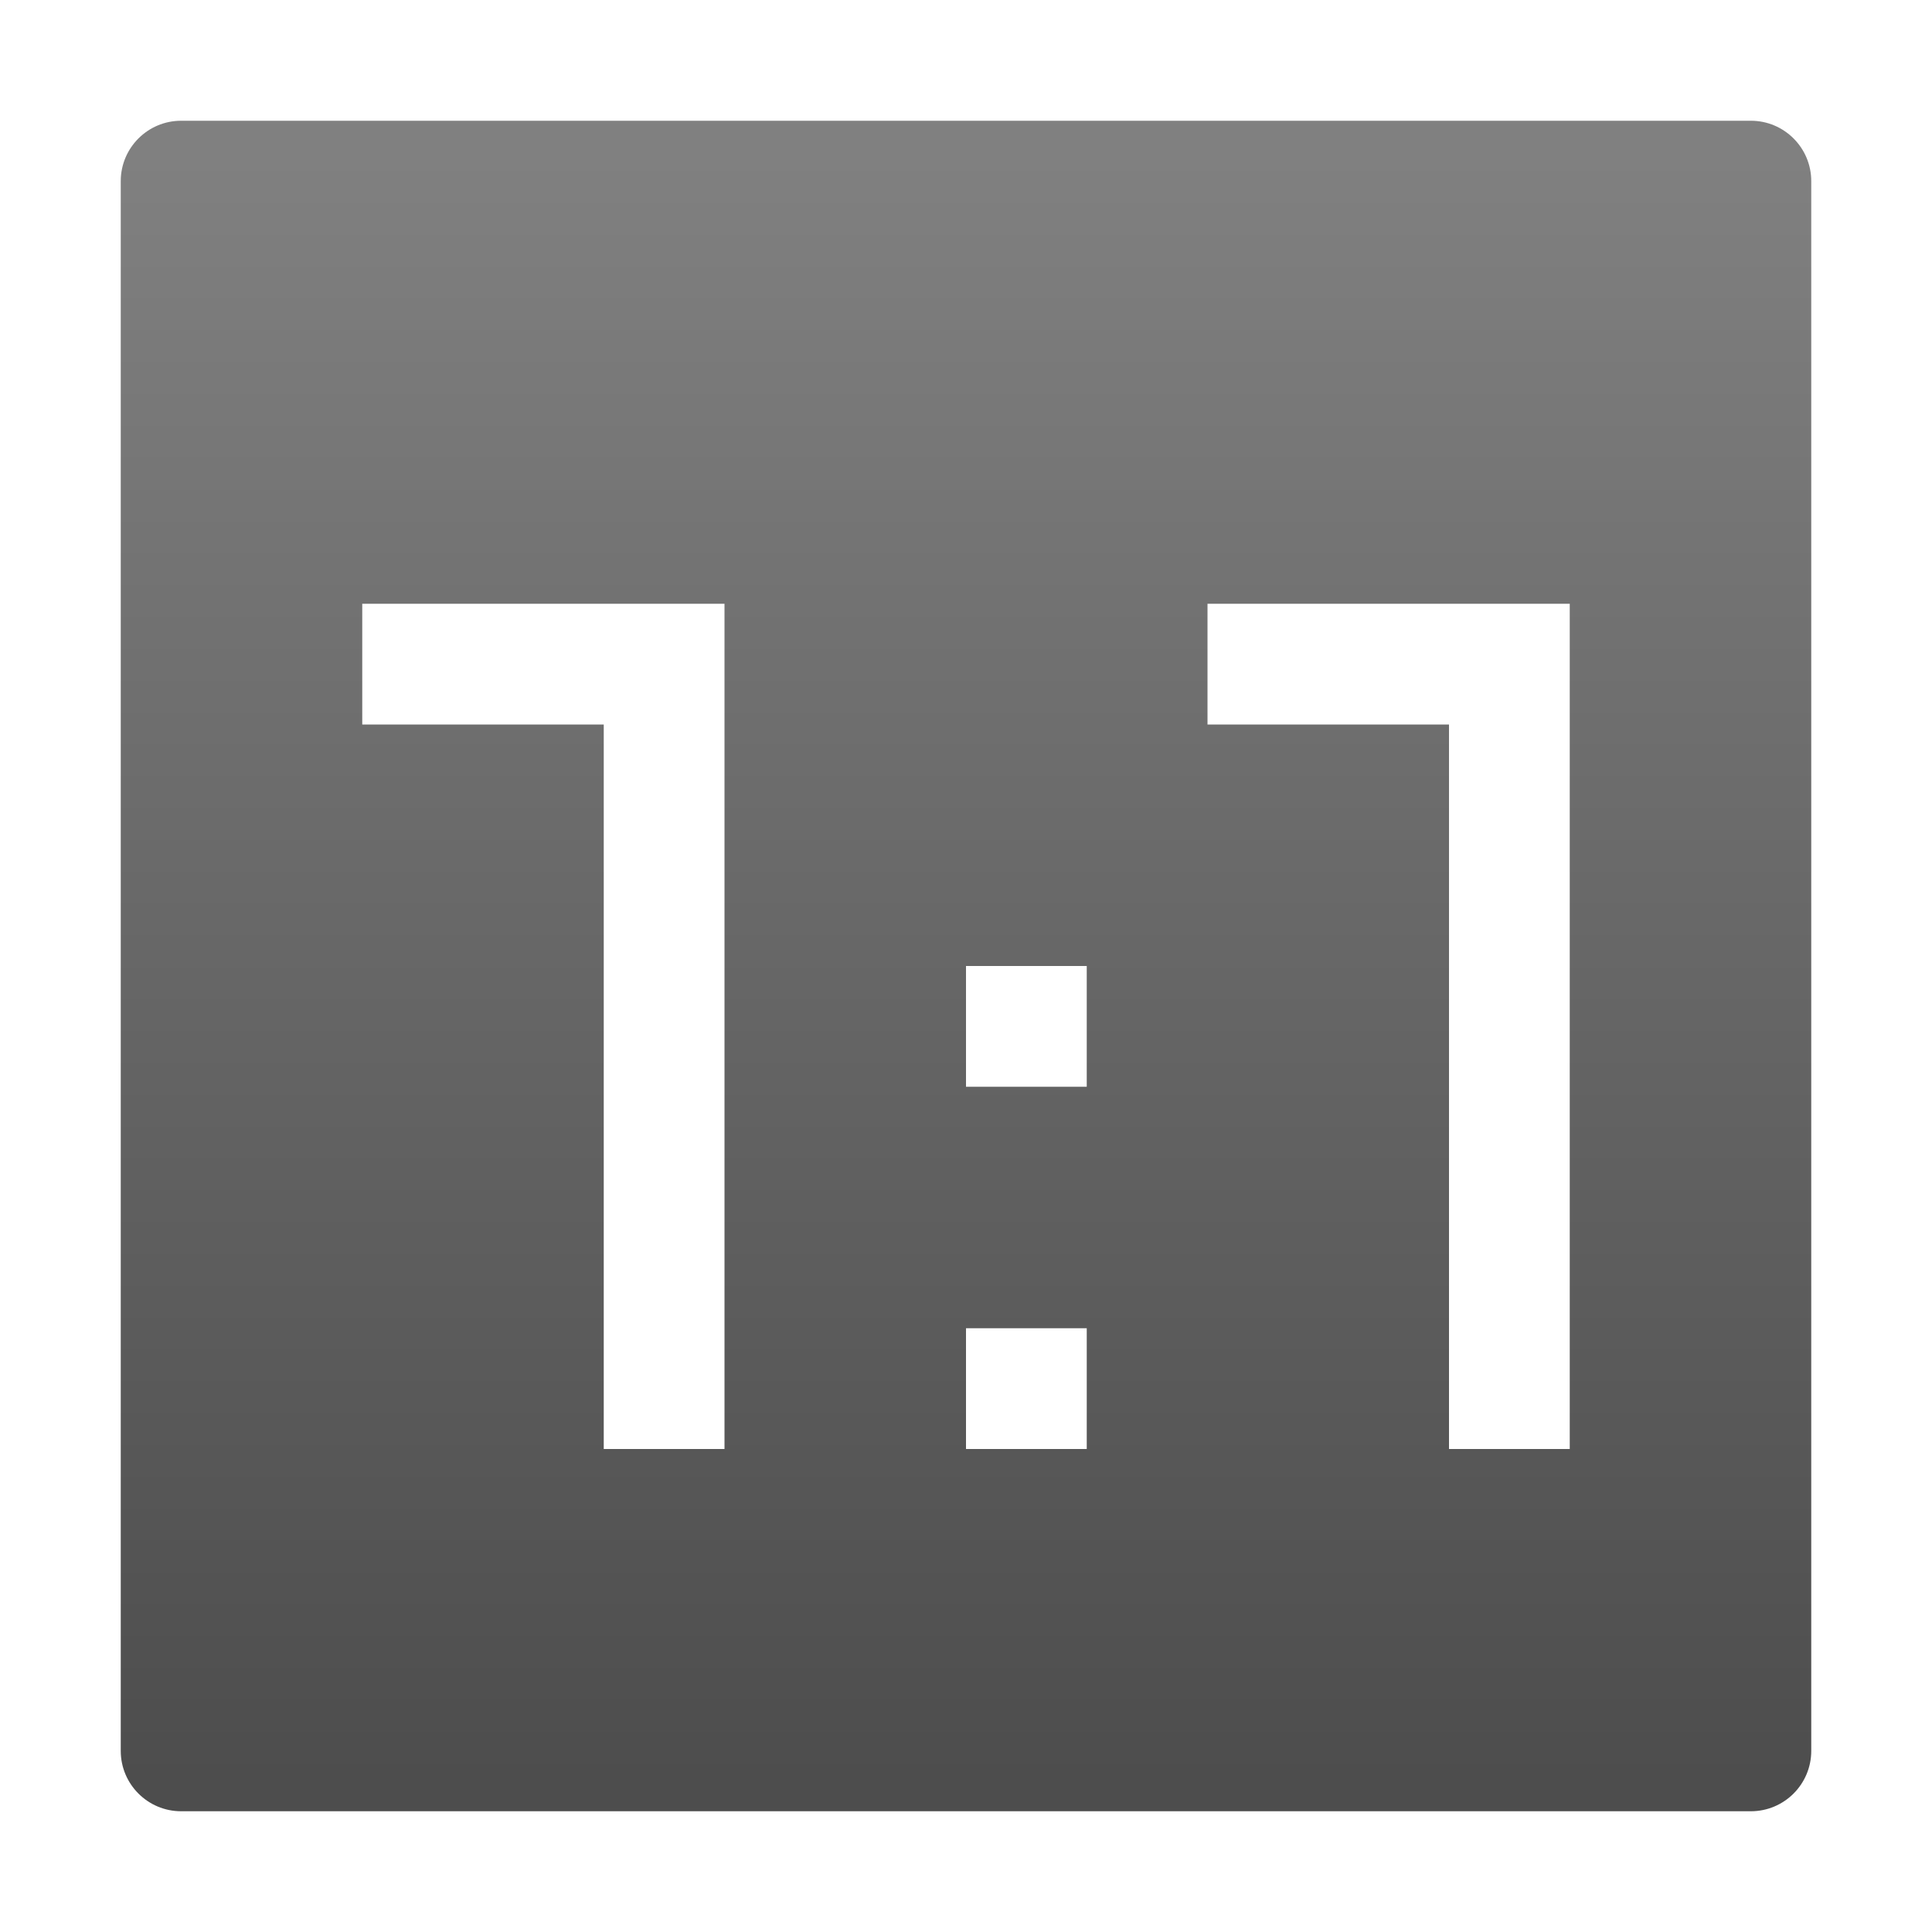
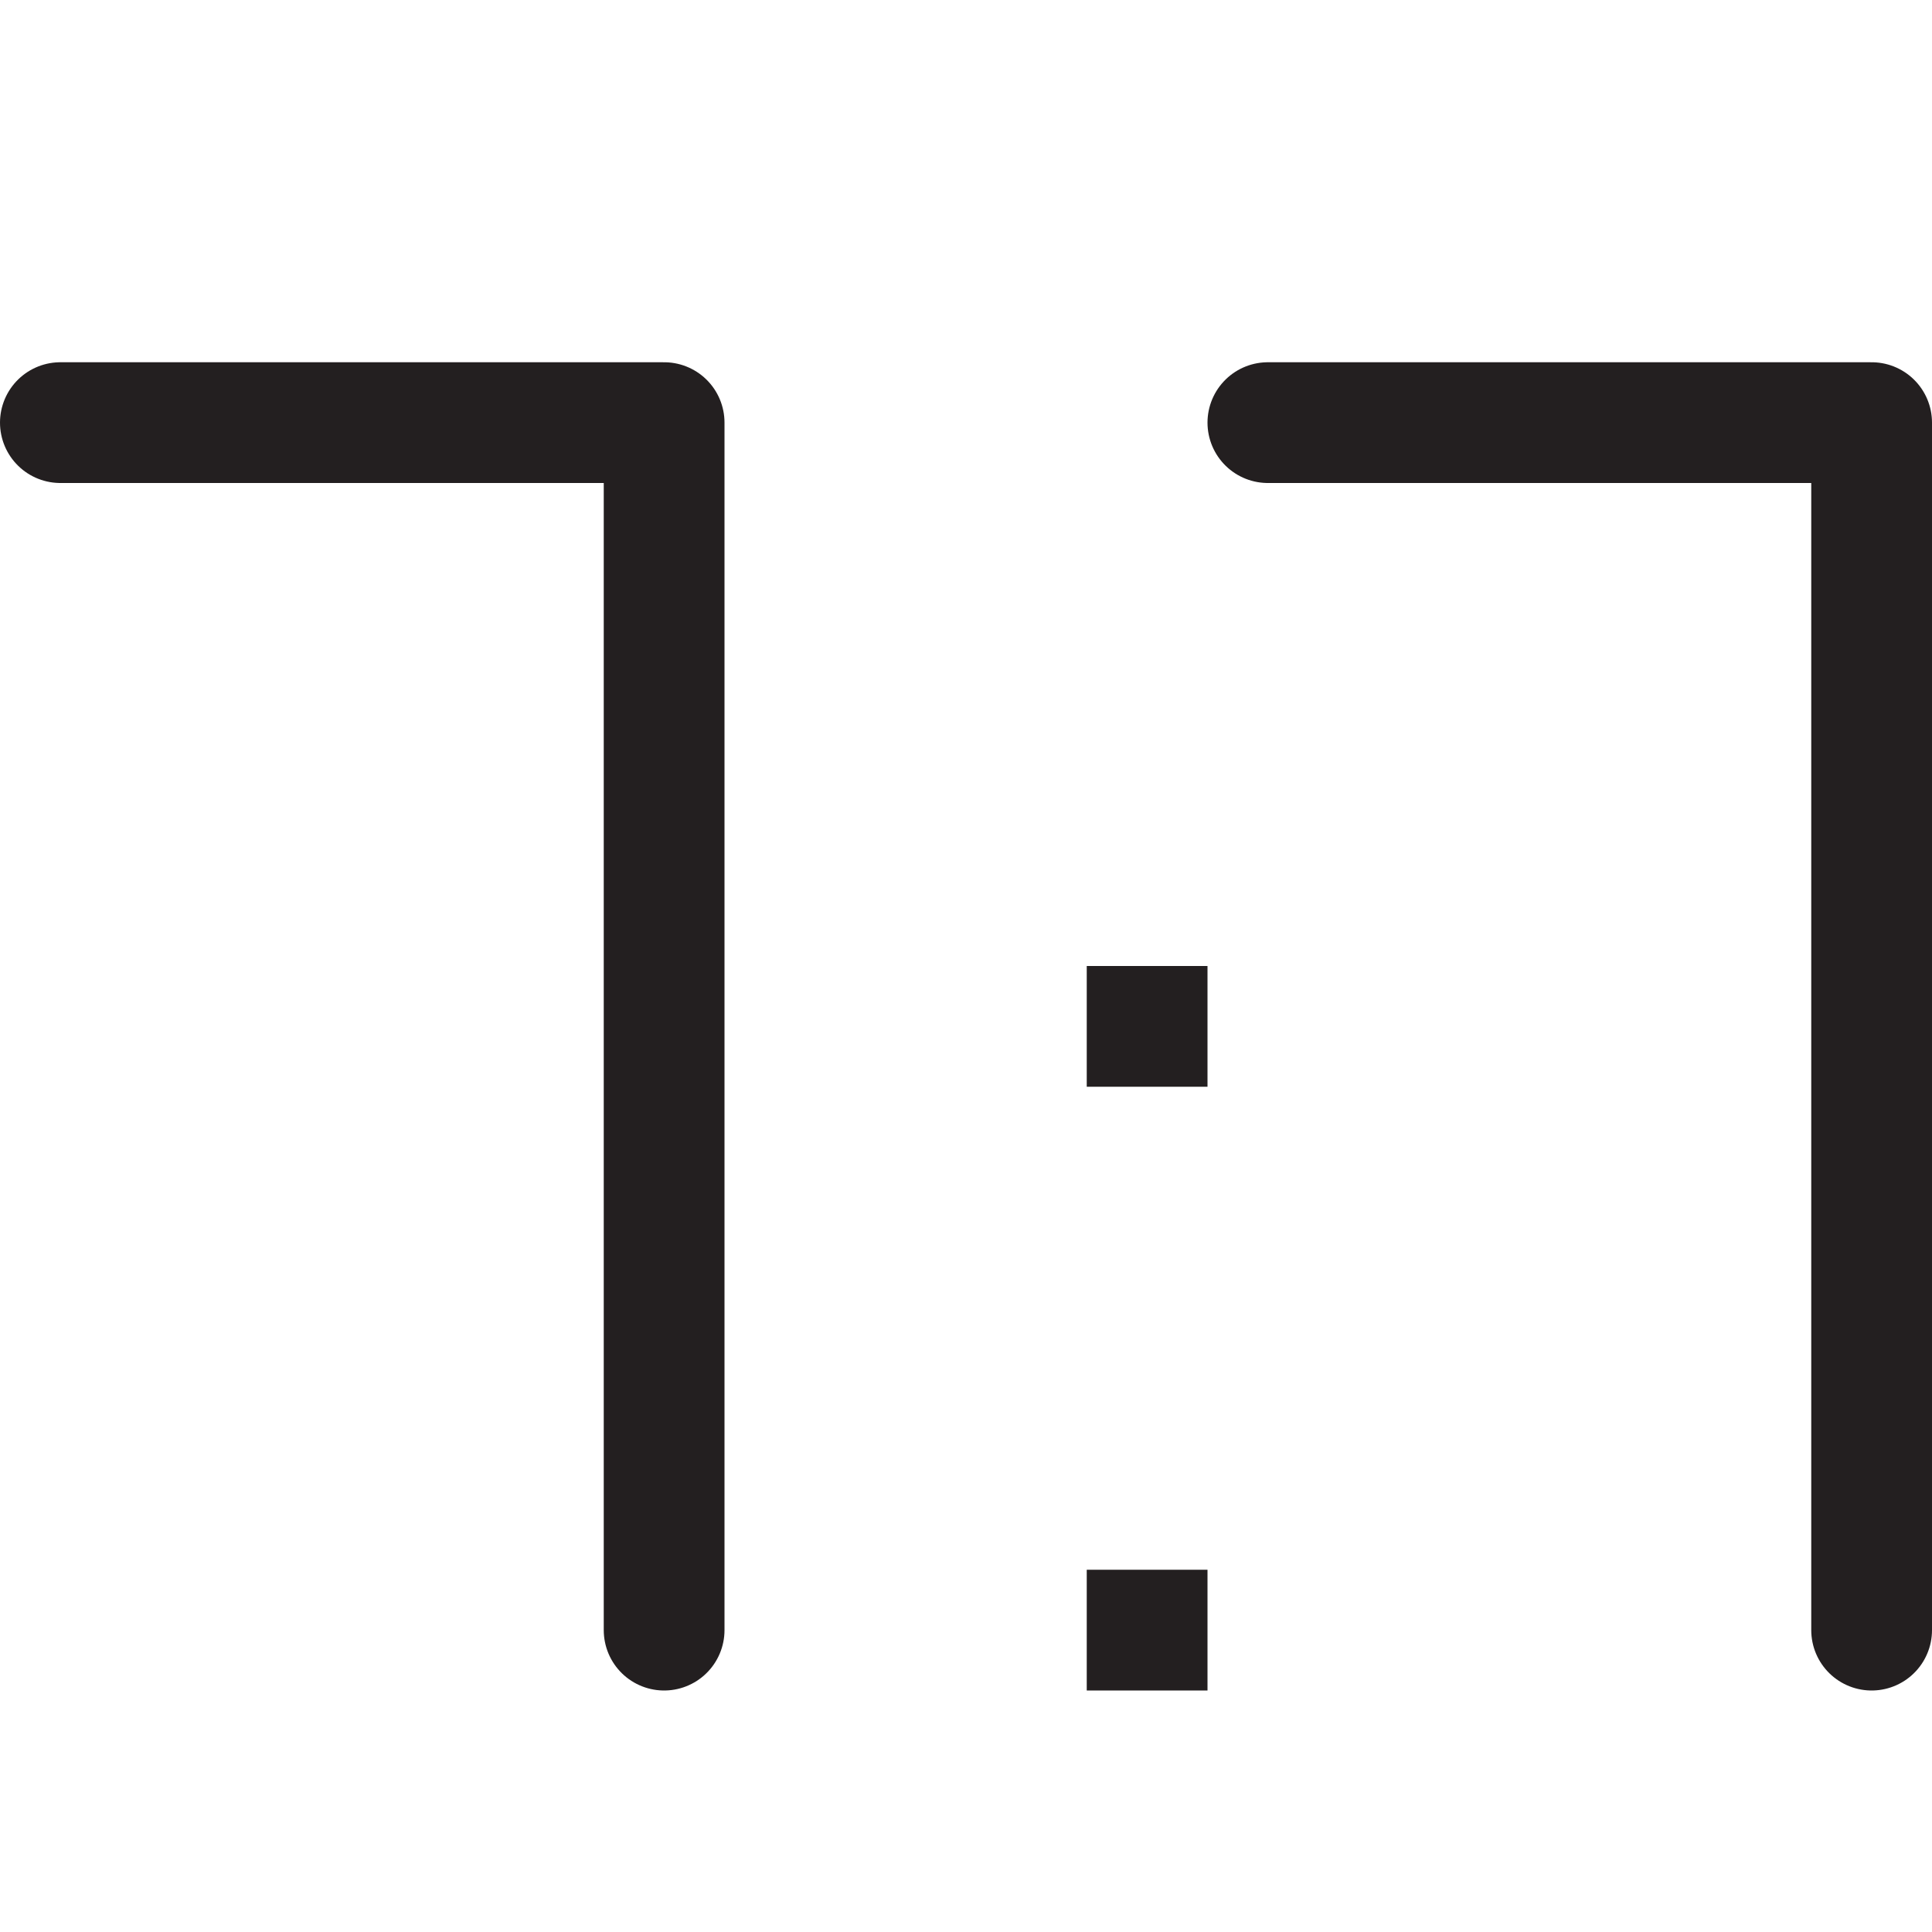
- <svg xmlns="http://www.w3.org/2000/svg" version="1.1" id="Layer_3" x="0px" y="0px" width="16px" height="16px" viewBox="0 0 16 16" enable-background="new 0 0 16 16" xml:space="preserve">
-   <linearGradient id="SVGID_1_" gradientUnits="userSpaceOnUse" x1="8" y1="1.292" x2="8" y2="14.729">
-     <stop offset="0" style="stop-color:#808080" />
-     <stop offset="1" style="stop-color:#4D4D4D" />
-   </linearGradient>
-   <path fill="url(#SVGID_1_)" d="M14.5,1h-13C1.224,1,1,1.224,1,1.5v13C1,14.776,1.224,15,1.5,15h13c0.276,0,0.5-0.224,0.5-0.5v-13  C15,1.224,14.776,1,14.5,1z M6,6v1v5H5V6H3V5h3V6z M9,12H8v-1h1V12z M9,9H8V8h1V9z M13,6v1v5h-1V6h-2V5h3V6z" />
+ <svg xmlns="http://www.w3.org/2000/svg" version="1.1" id="Layer_1" x="0px" y="0px" viewBox="0 0 160 160" style="enable-background:new 0 0 160 160;" xml:space="preserve">
+   <style type="text/css">
+ 	.st0{fill:none;stroke:#231F20;stroke-width:10;stroke-linecap:round;stroke-linejoin:round;stroke-miterlimit:10;}
+ 	.st1{fill:#231F20;}
+ </style>
+   <g>
+     <polyline class="st0" points="55,135 55,35 5,35  " />
+     <polyline class="st0" points="155,135 155,35 105,35  " />
+     <rect x="90" y="80" class="st1" width="10" height="10" />
+     <rect x="90" y="130" class="st1" width="10" height="10" />
+   </g>
</svg>
